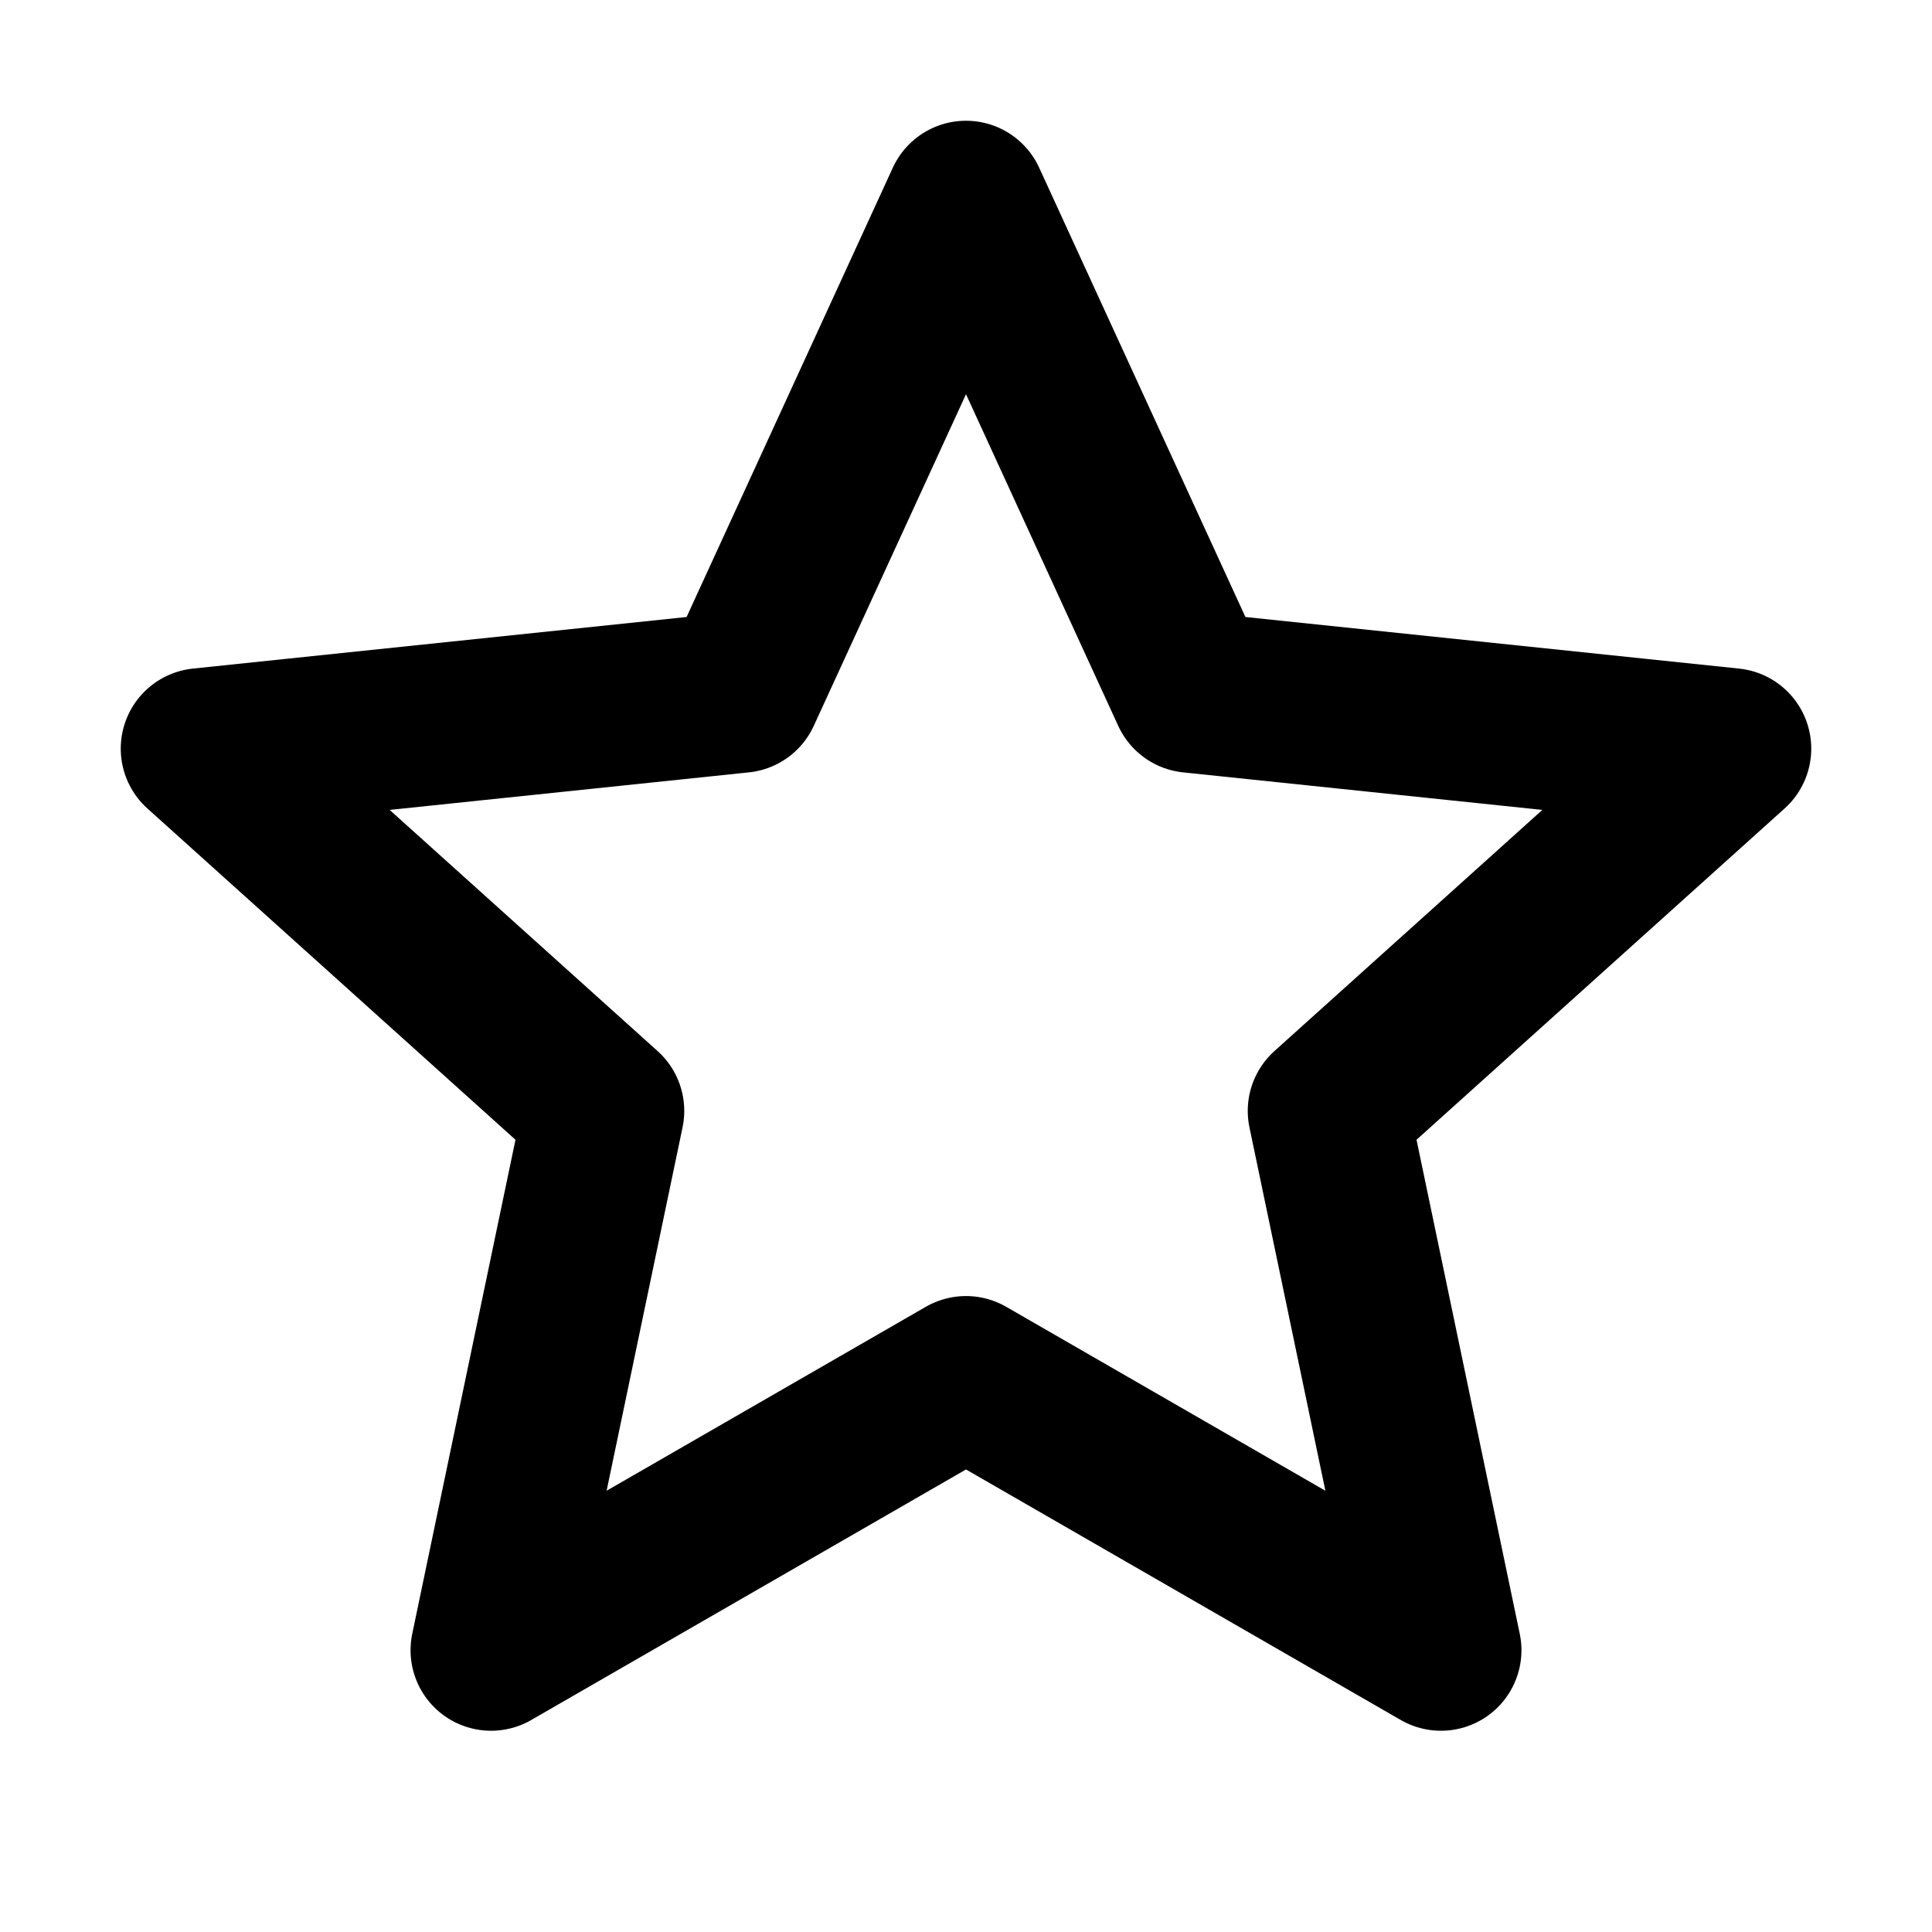
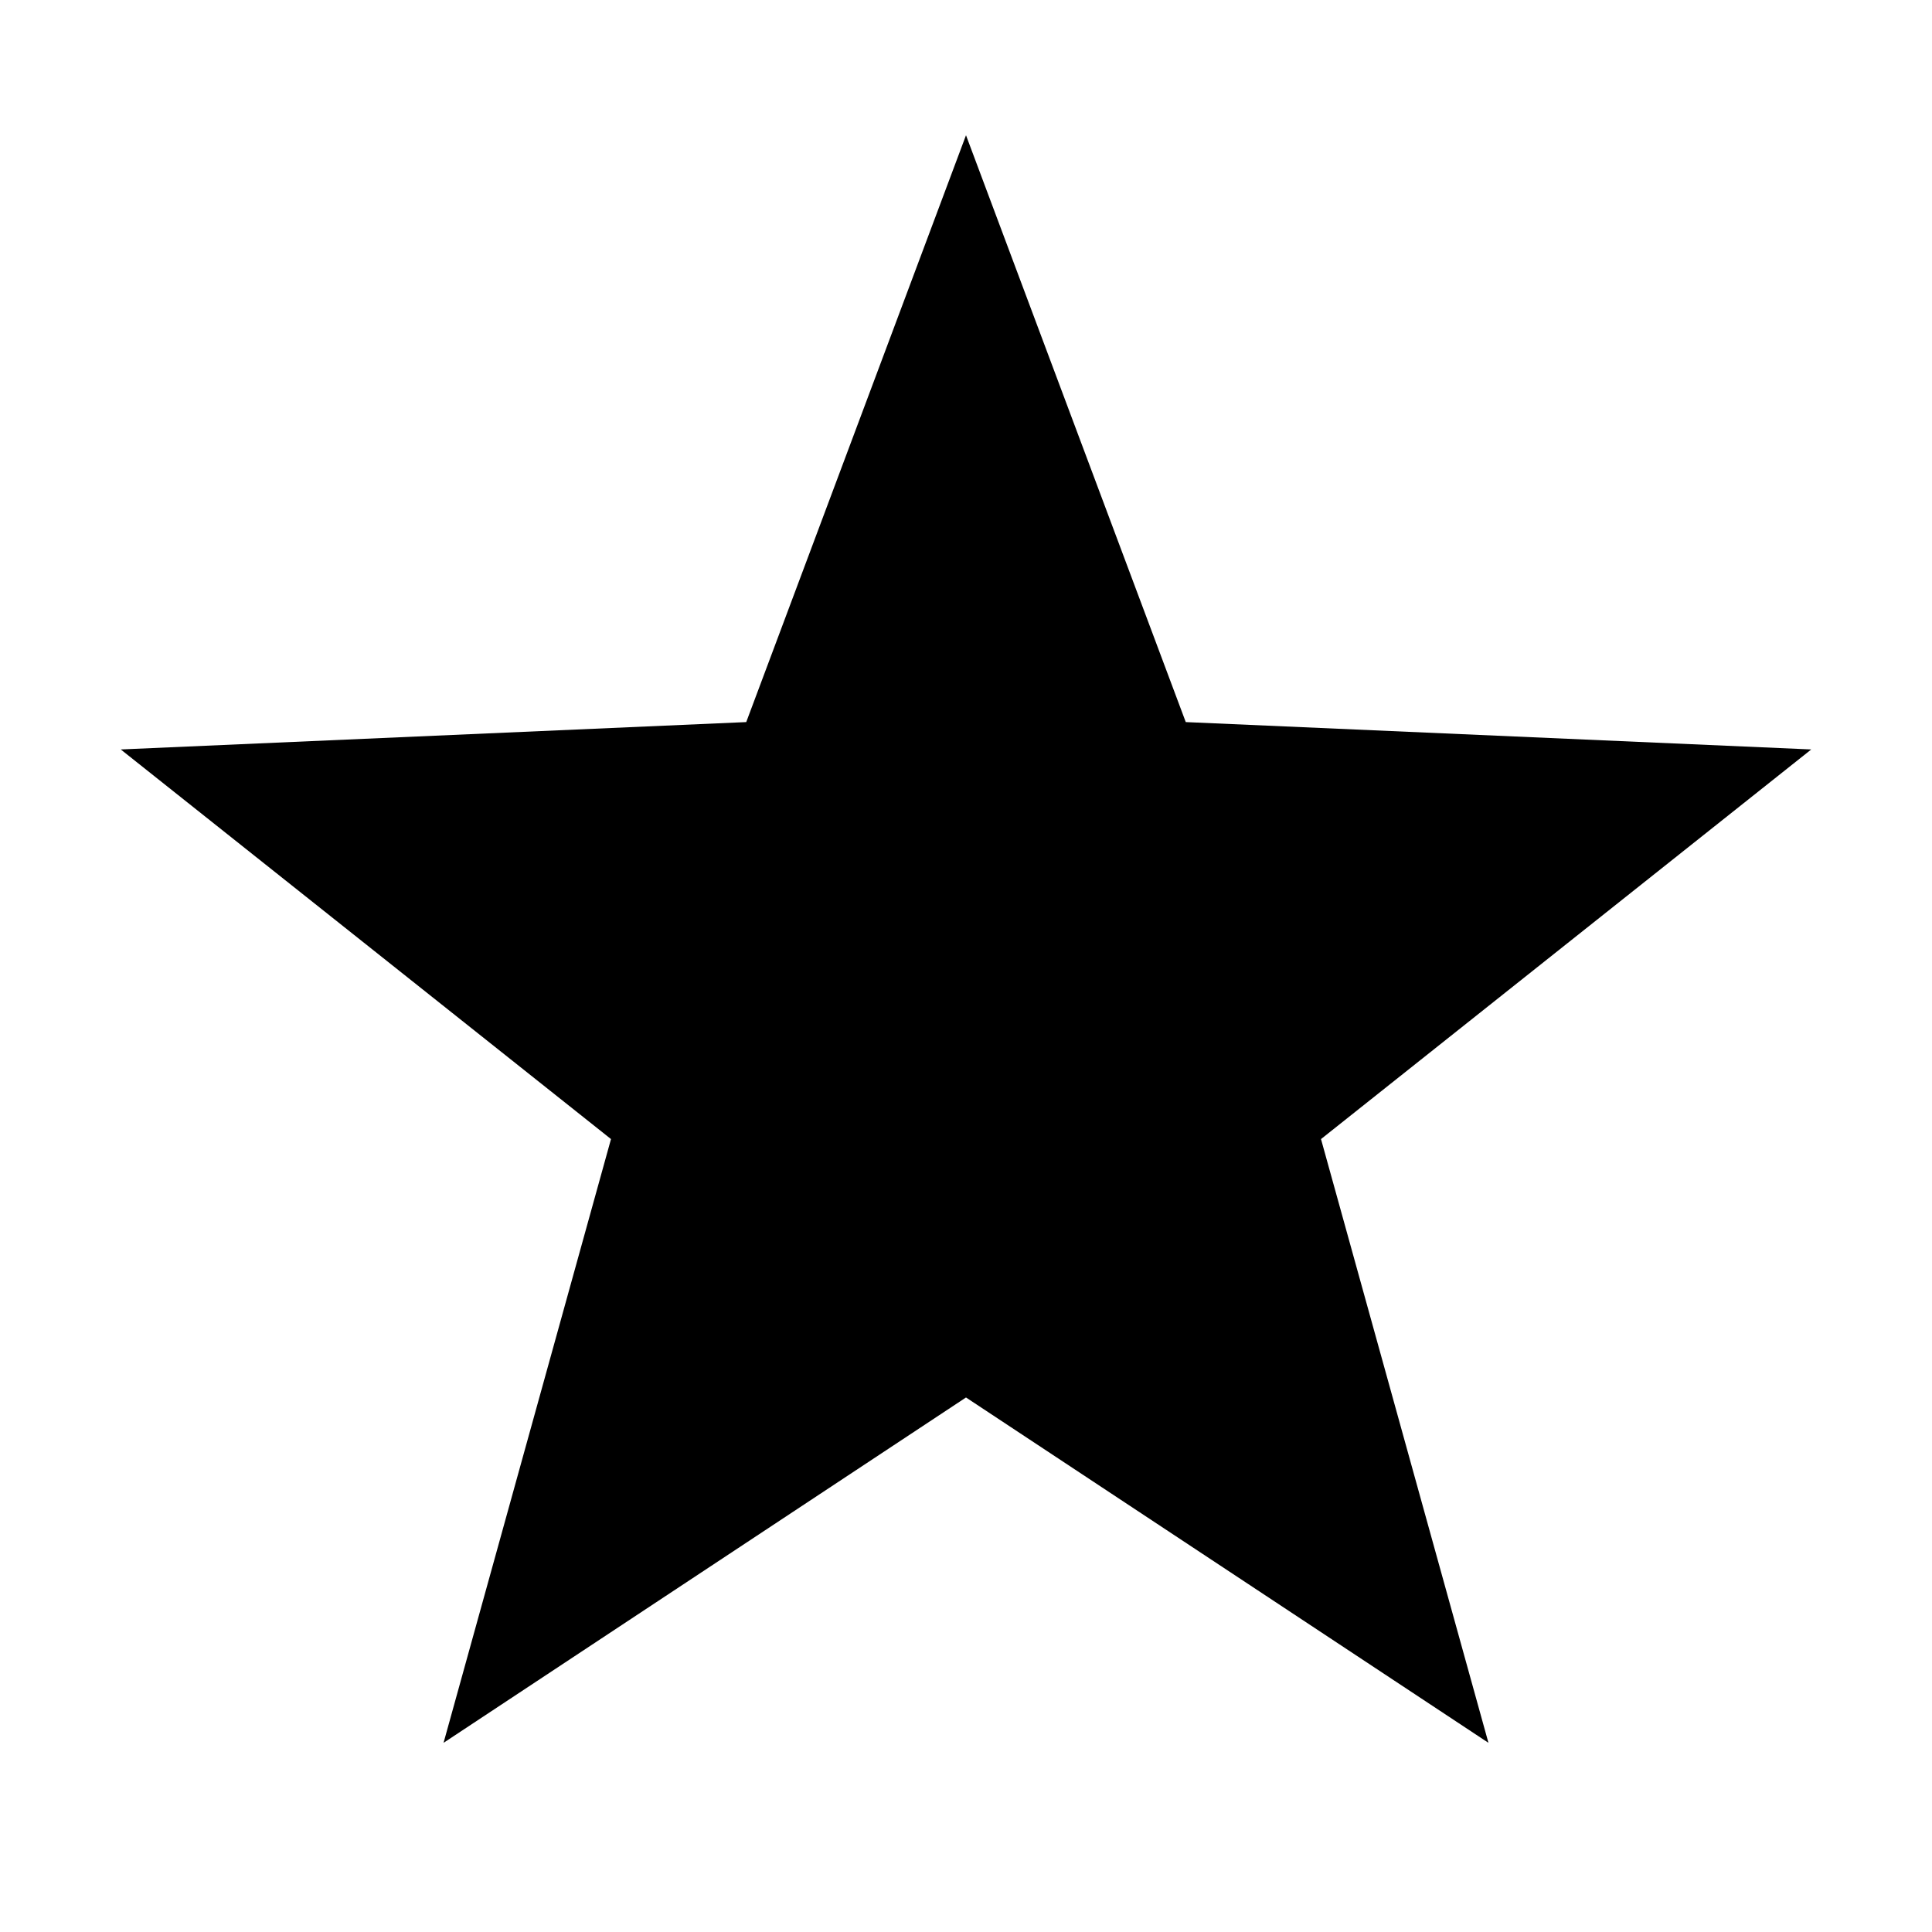
- <svg xmlns="http://www.w3.org/2000/svg" viewBox="0 0 24 24" fill="none" stroke="currentColor" stroke-width="2" stroke-linecap="round" stroke-linejoin="round">
-   <path d="M 12 2.5 L 14.8 8.6 L 21.5 9.3 L 16.5 13.8 L 17.9 20.5 L 12 17.1 L 6.1 20.5 L 7.5 13.8 L 2.5 9.3 L 9.2 8.6 Z" />
+ <svg xmlns="http://www.w3.org/2000/svg" viewBox="0 0 24 24">
+   <path d="M1.5 9.31L9.27 8.97L12 1.68L14.73 8.97L22.5 9.31L16.41 14.15L18.49 21.65L12 17.36L5.51 21.65L7.59 14.15Z" fill="currentColor" />
</svg>
